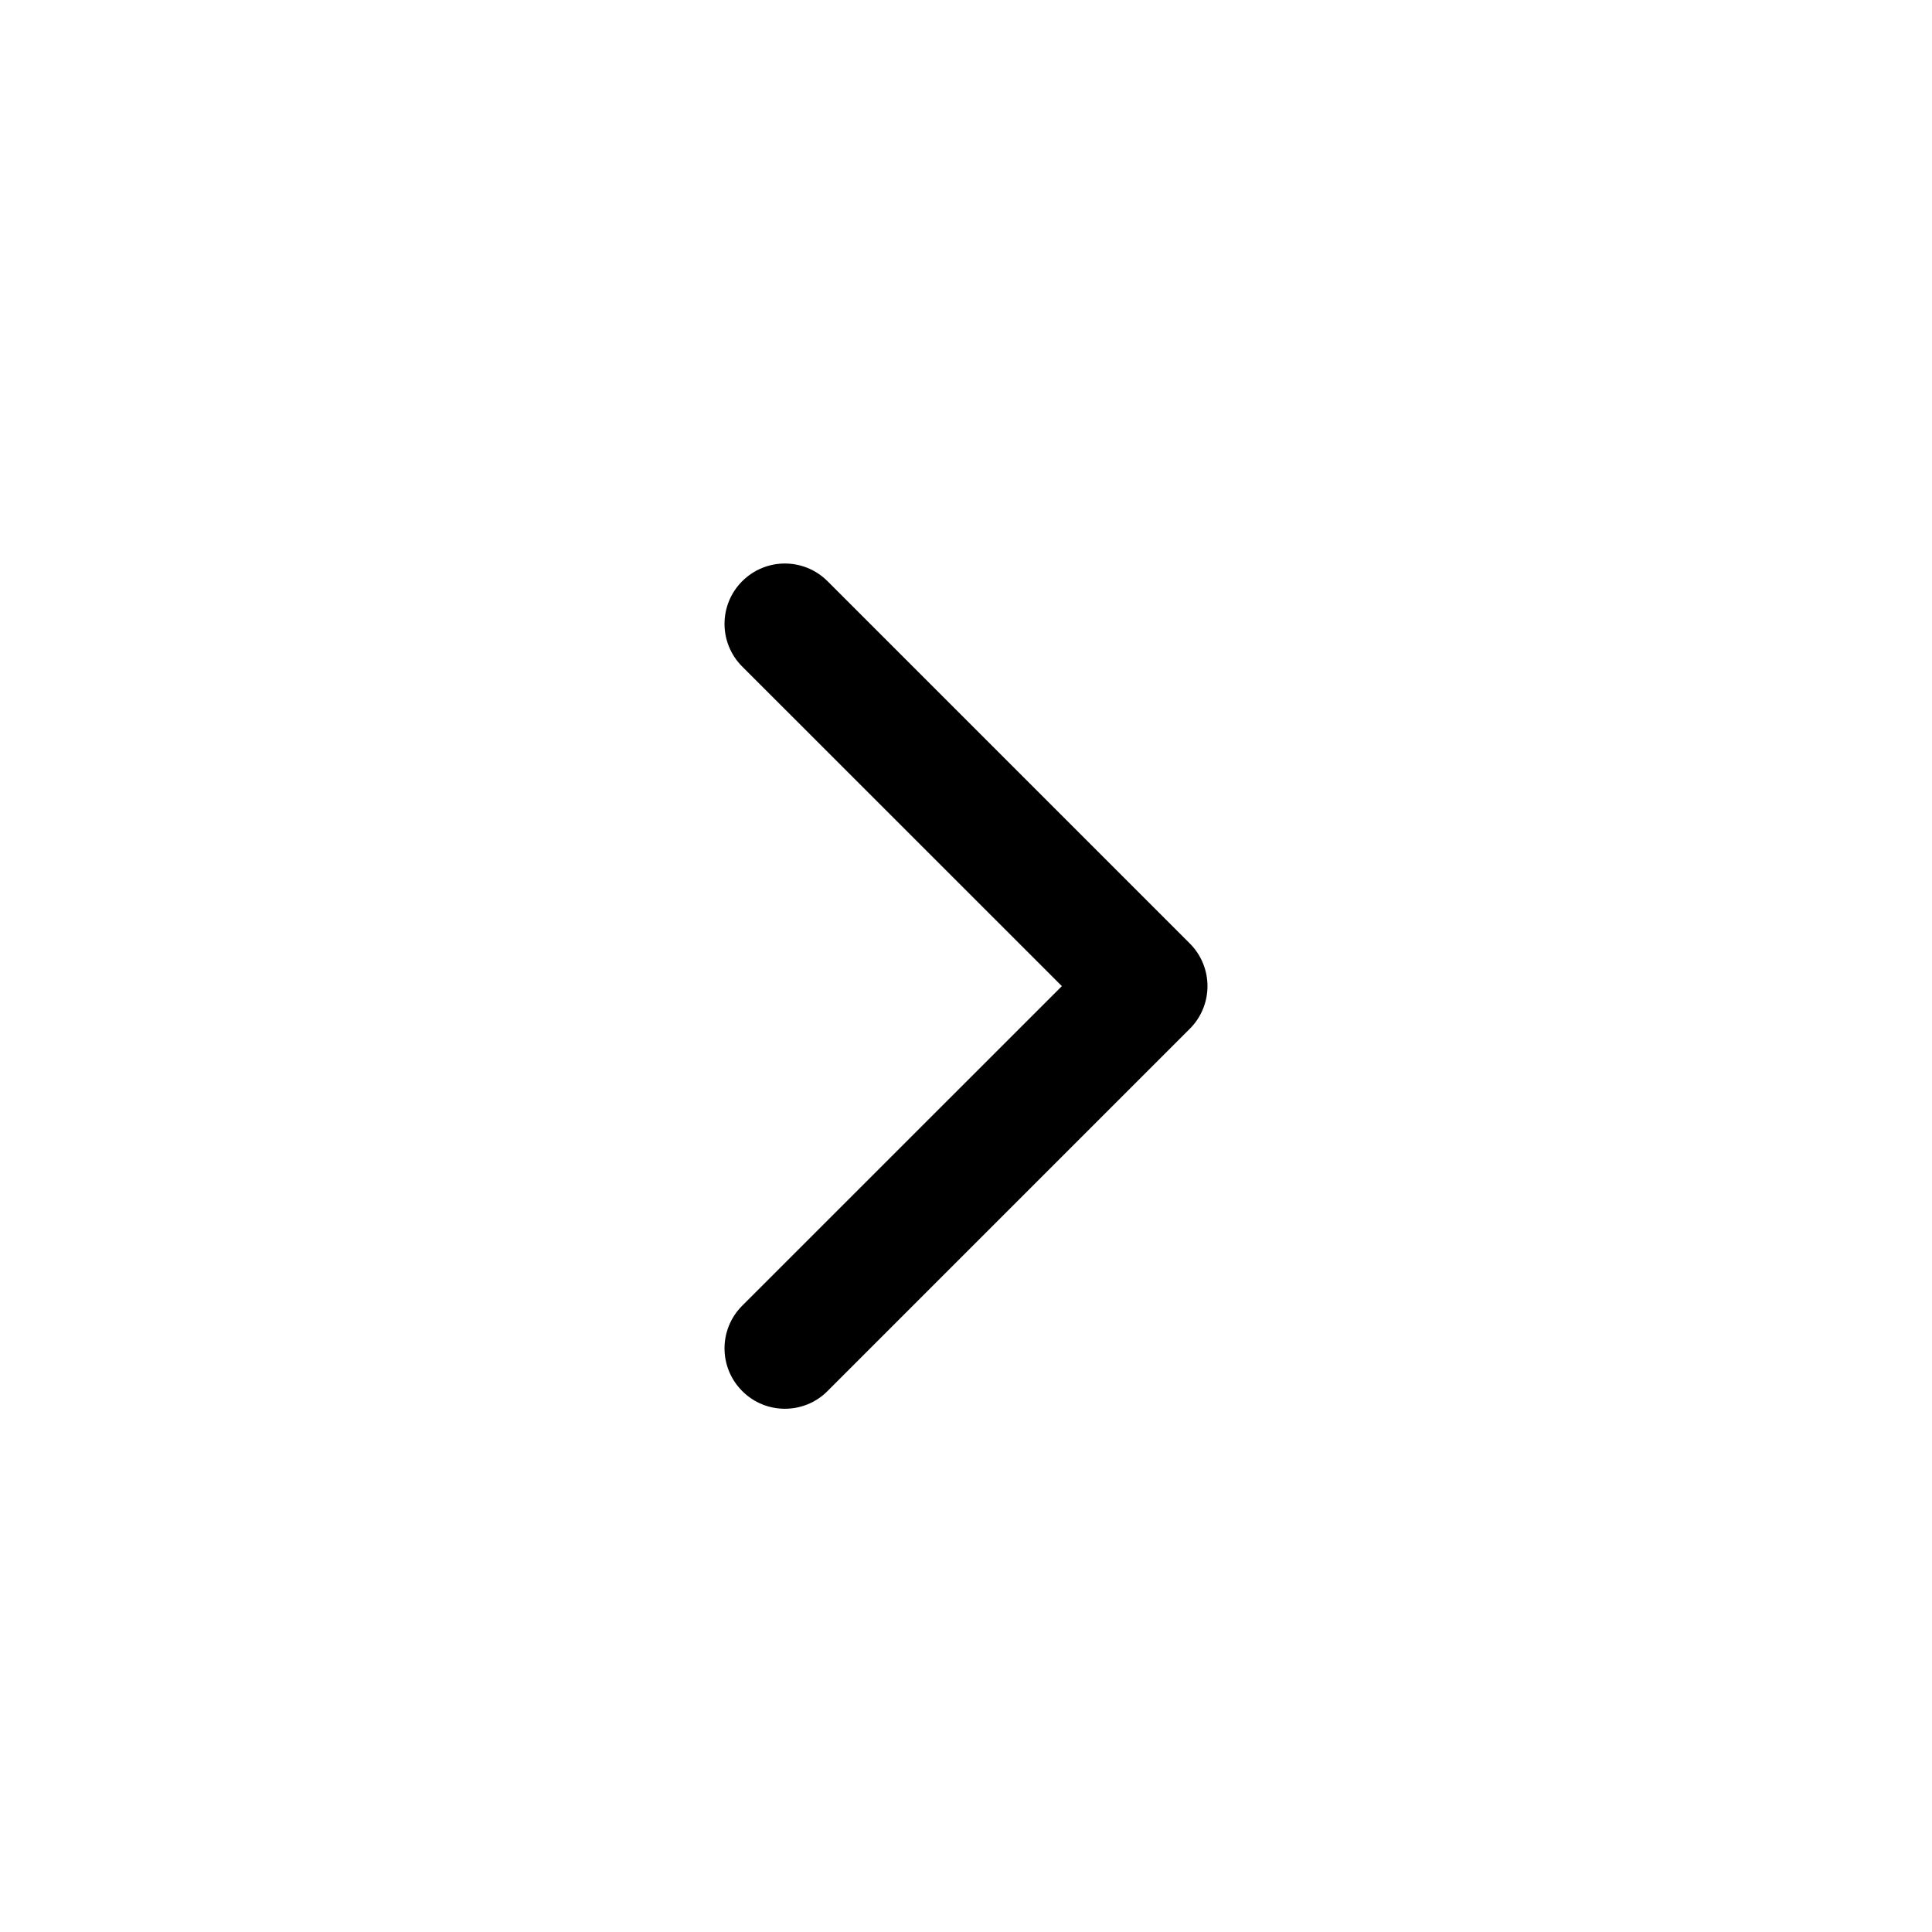
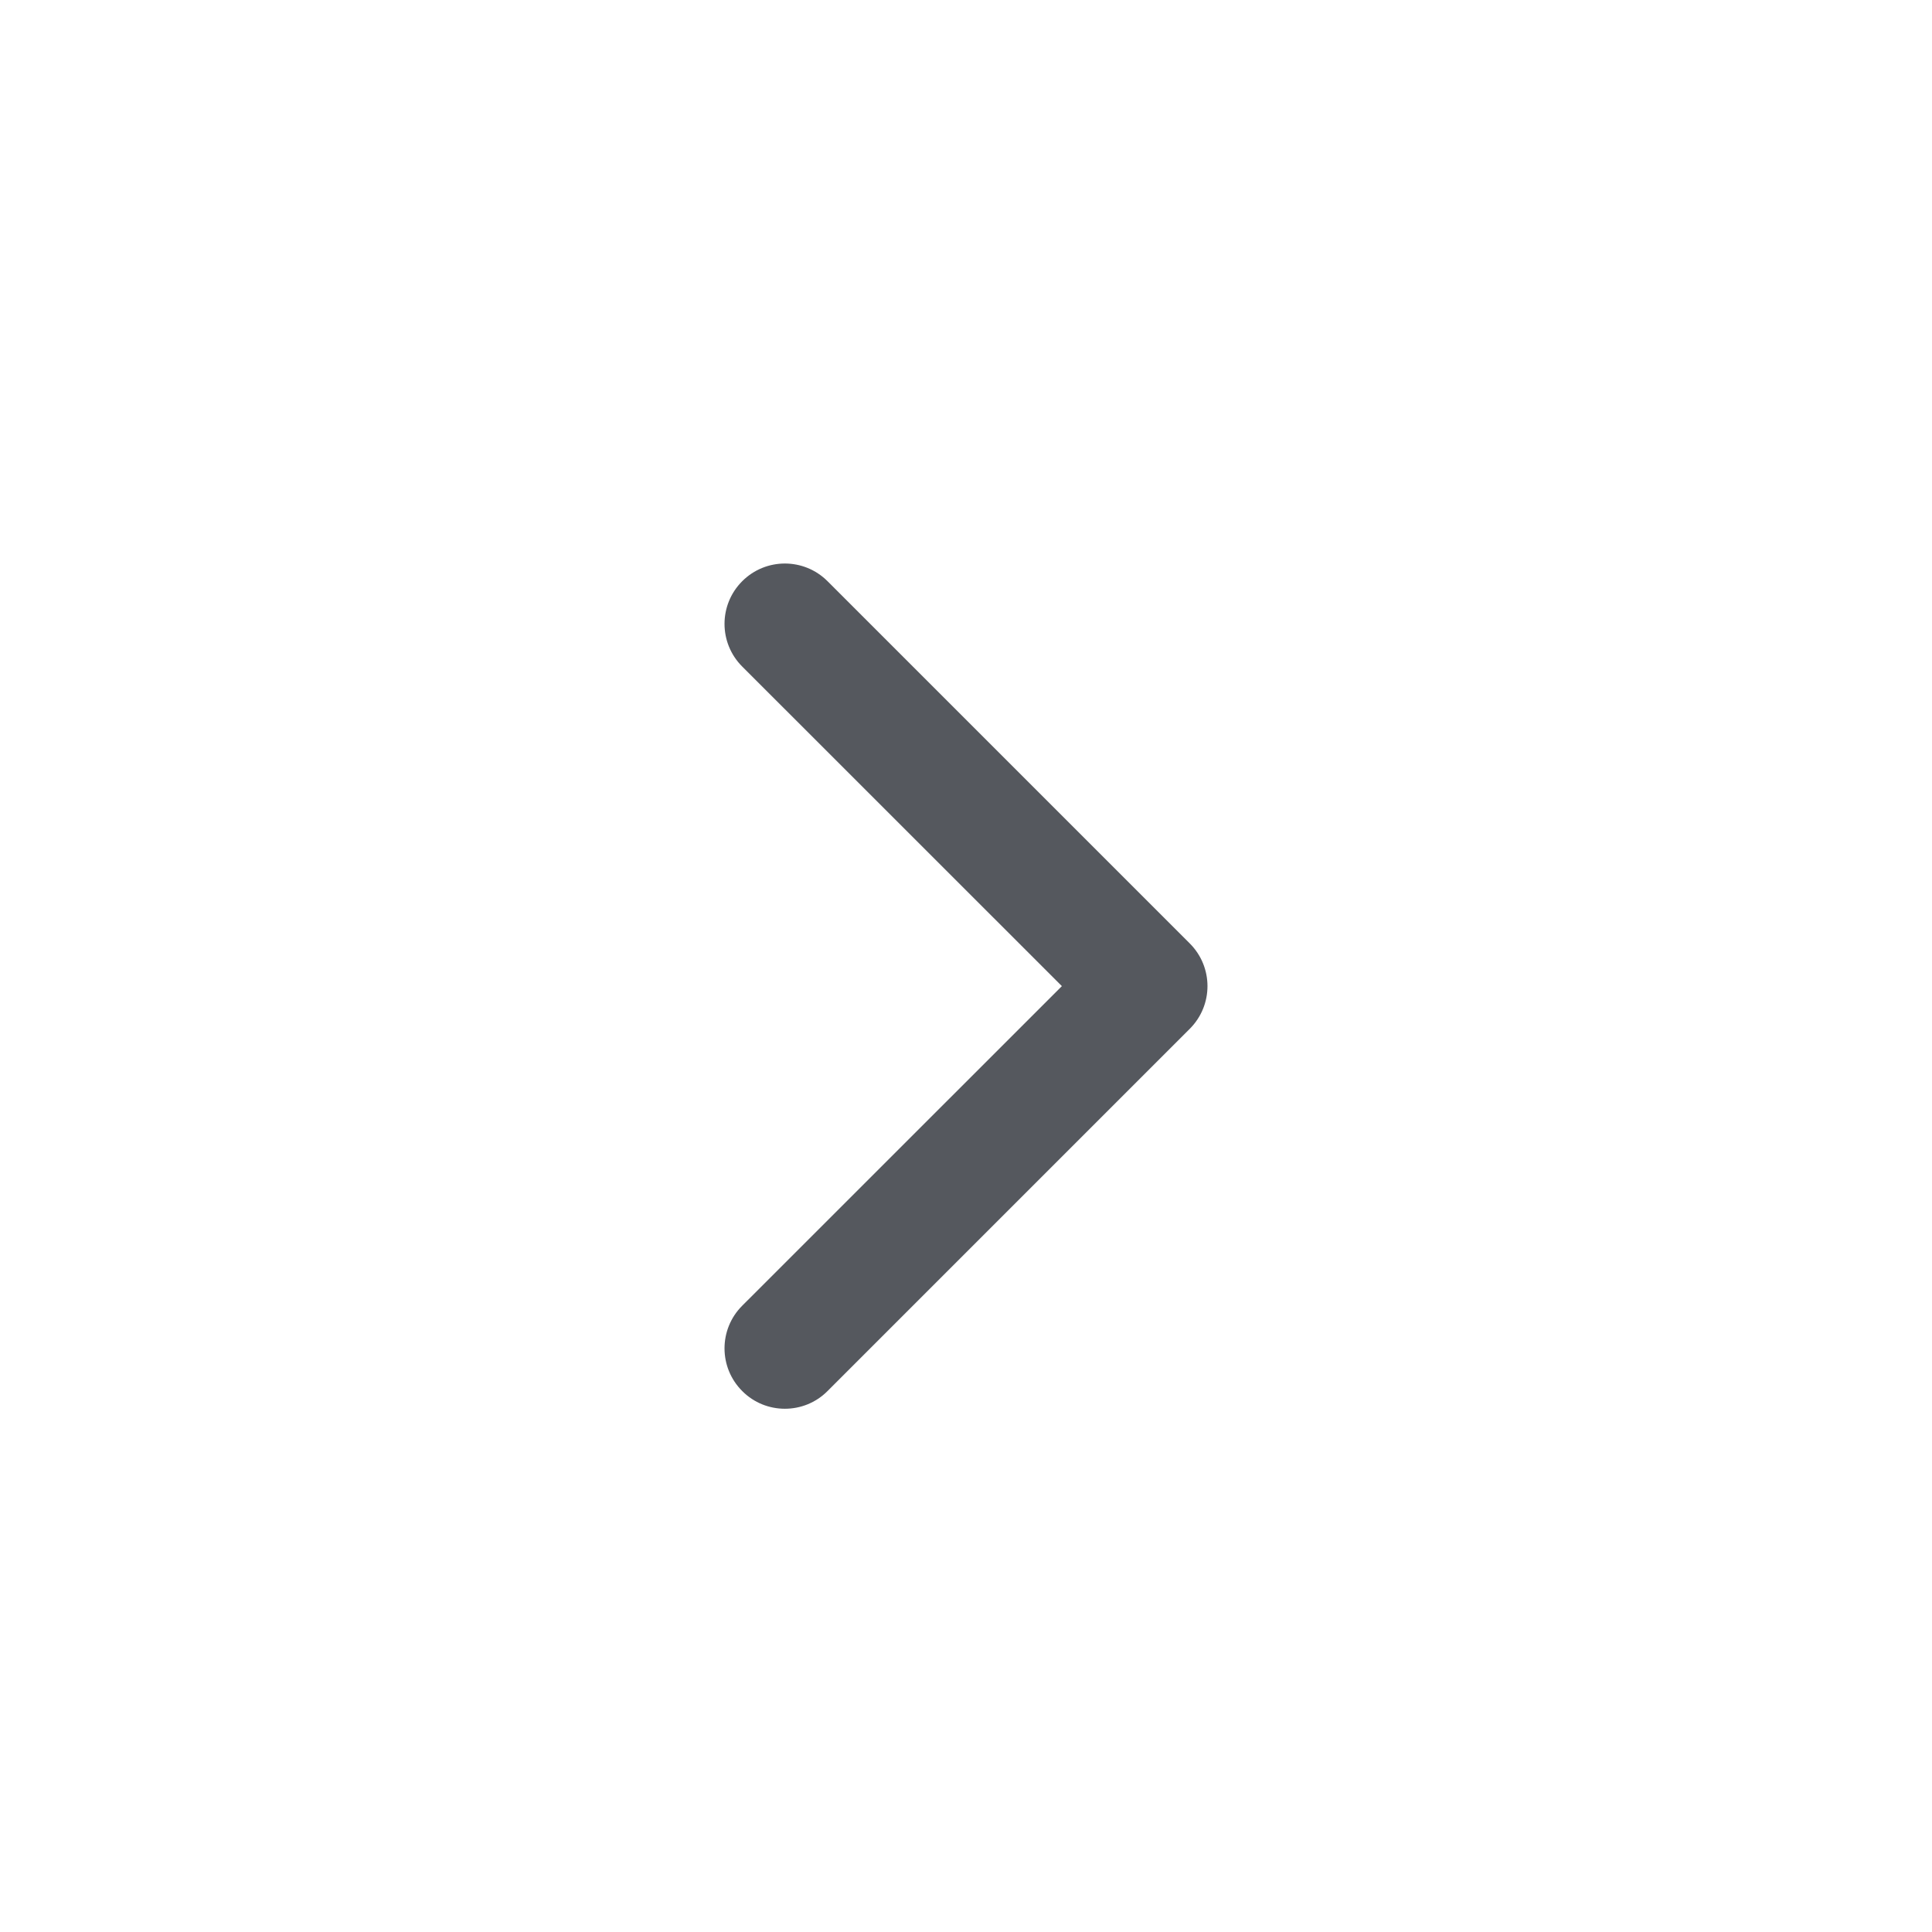
- <svg xmlns="http://www.w3.org/2000/svg" viewBox="0 0 24 24">
-   <path d="M9.75 17.5C9.558 17.5 9.366 17.427 9.22 17.28C8.927 16.987 8.927 16.513 9.22 16.22L13.191 12.25L9.22 8.28C8.927 7.987 8.927 7.513 9.22 7.22C9.513 6.927 9.987 6.927 10.28 7.22L14.78 11.72C15.073 12.013 15.073 12.487 14.78 12.78L10.28 17.28C10.134 17.427 9.942 17.5 9.75 17.5Z" />
+ <svg xmlns="http://www.w3.org/2000/svg" width="24" height="24" viewBox="0 0 24 24" fill="none">
+   <path d="M9.75 17.5C9.558 17.5 9.366 17.427 9.22 17.28C8.927 16.987 8.927 16.513 9.22 16.22L13.191 12.25L9.22 8.28C8.927 7.987 8.927 7.513 9.22 7.22C9.513 6.927 9.987 6.927 10.28 7.22L14.78 11.72C15.073 12.013 15.073 12.487 14.78 12.78L10.28 17.28C10.134 17.427 9.942 17.5 9.75 17.5Z" fill="#55585E" />
</svg>
